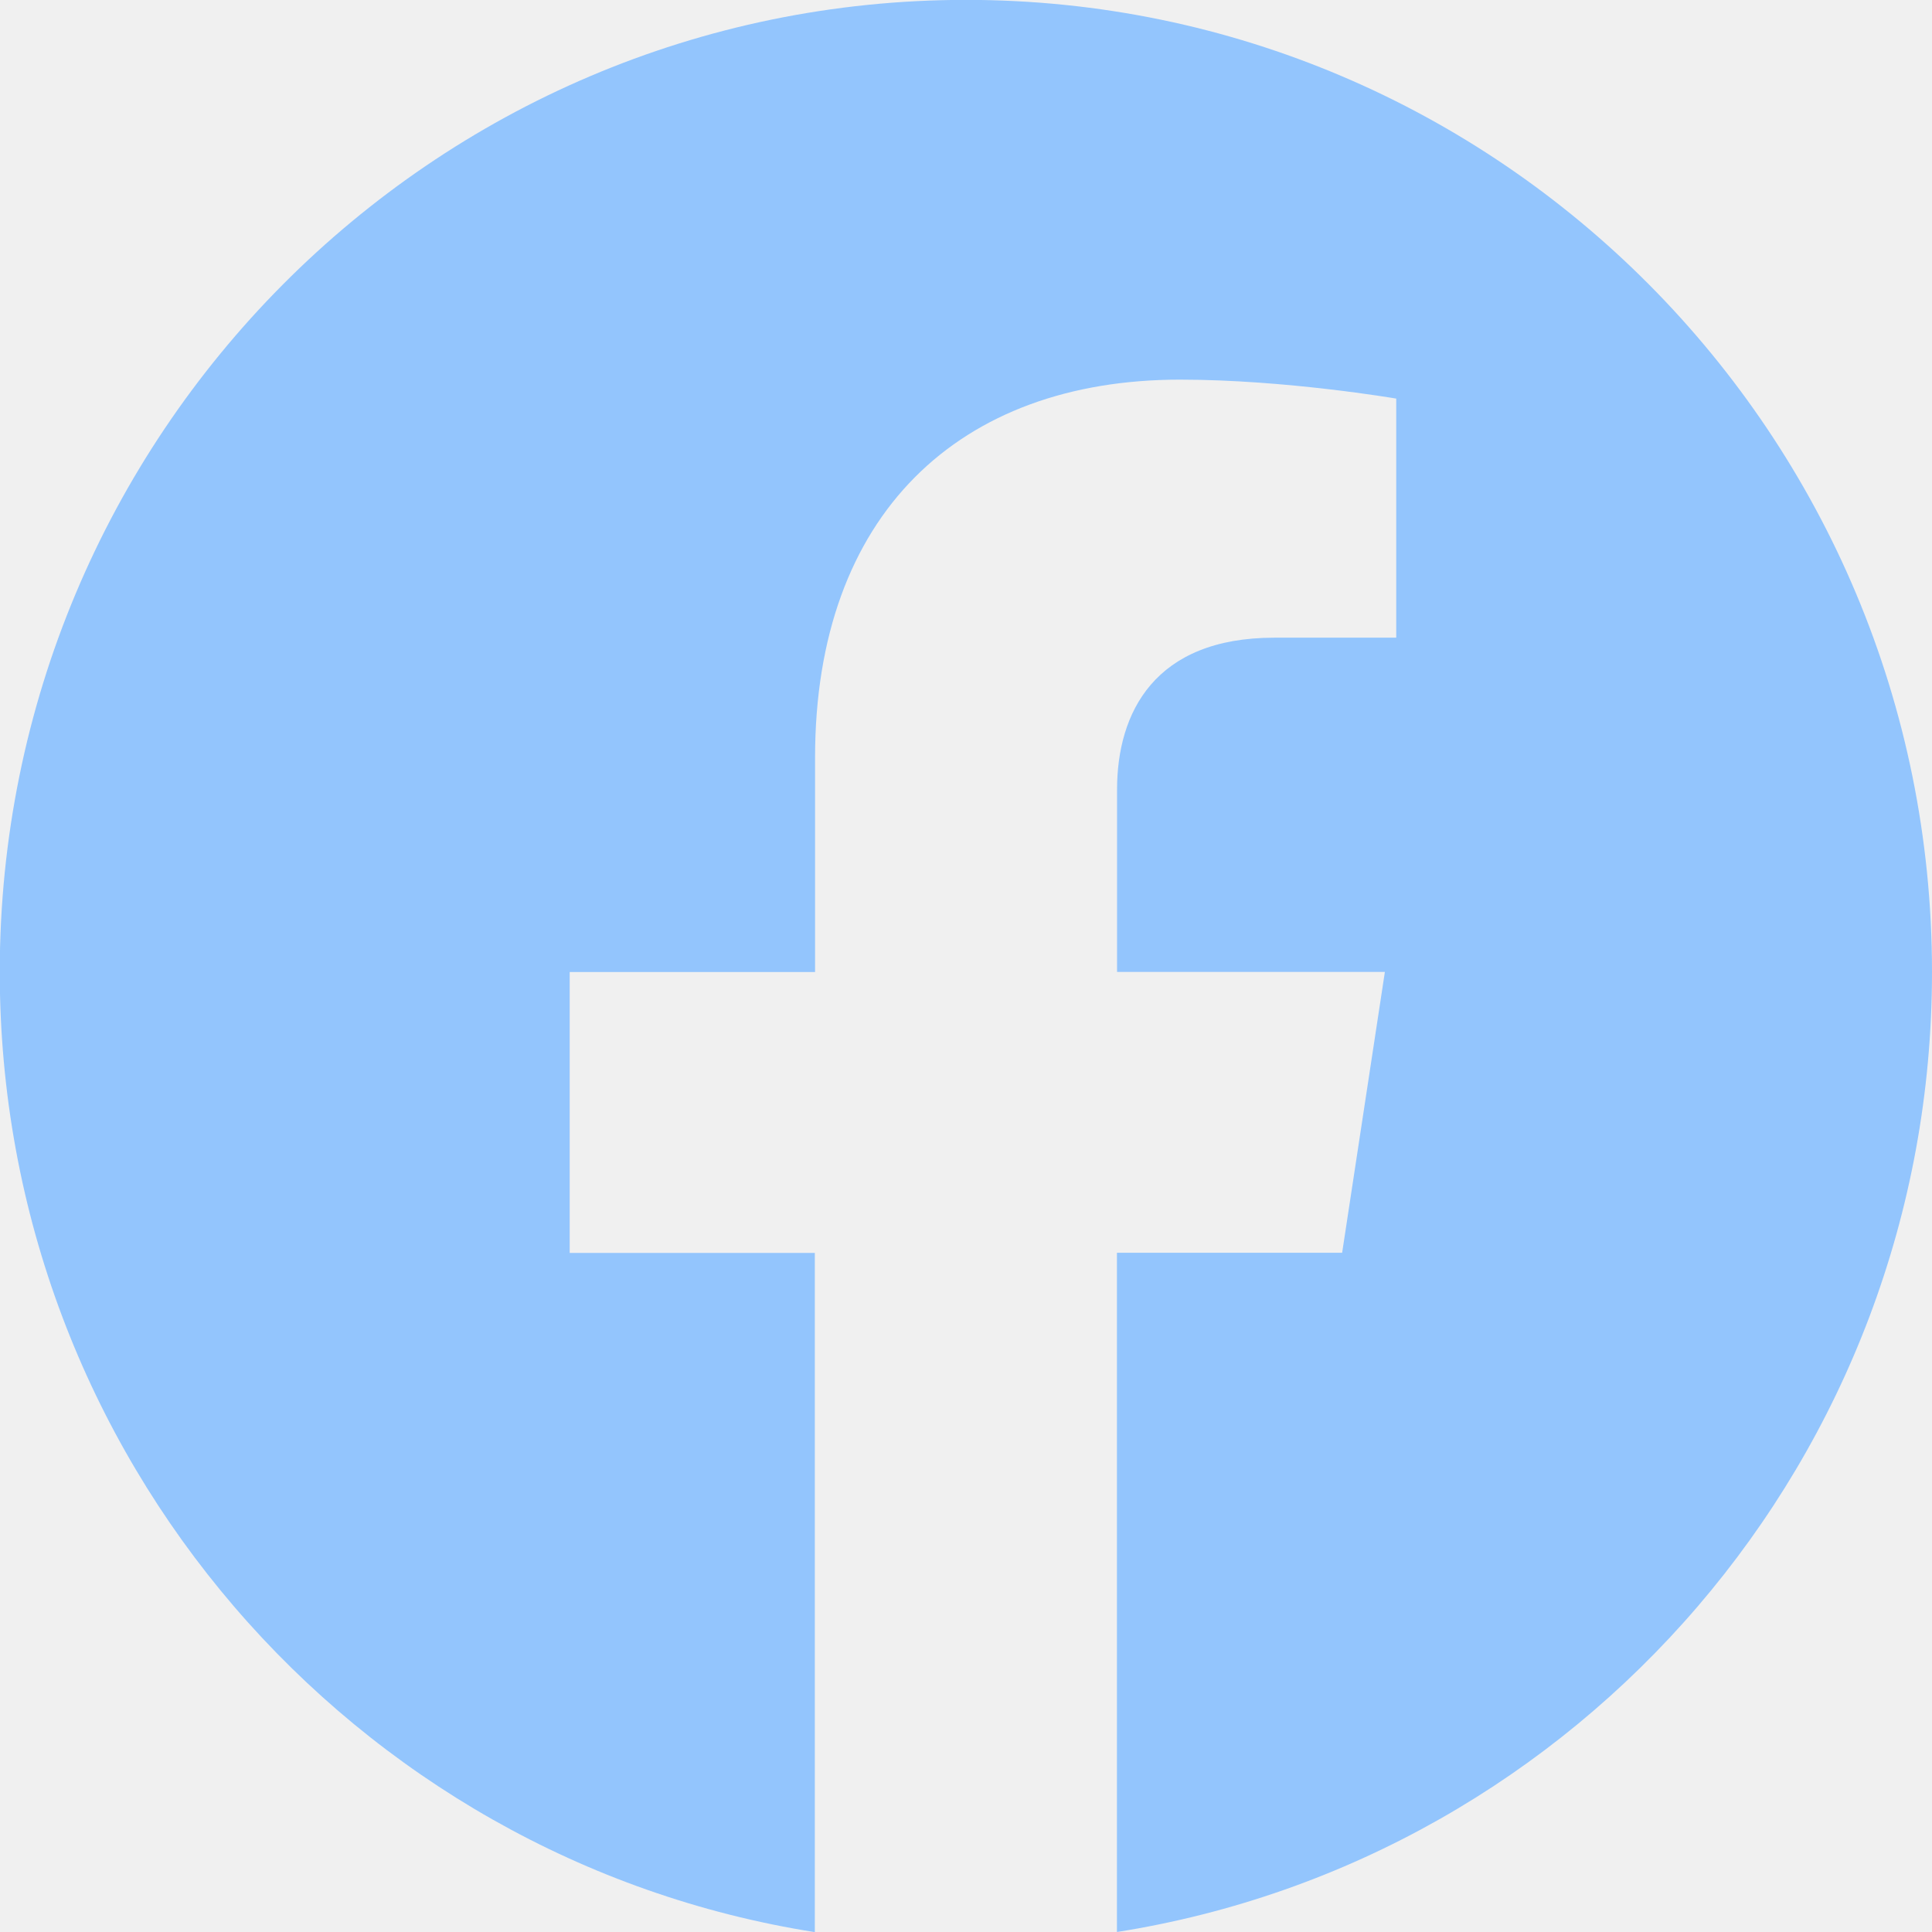
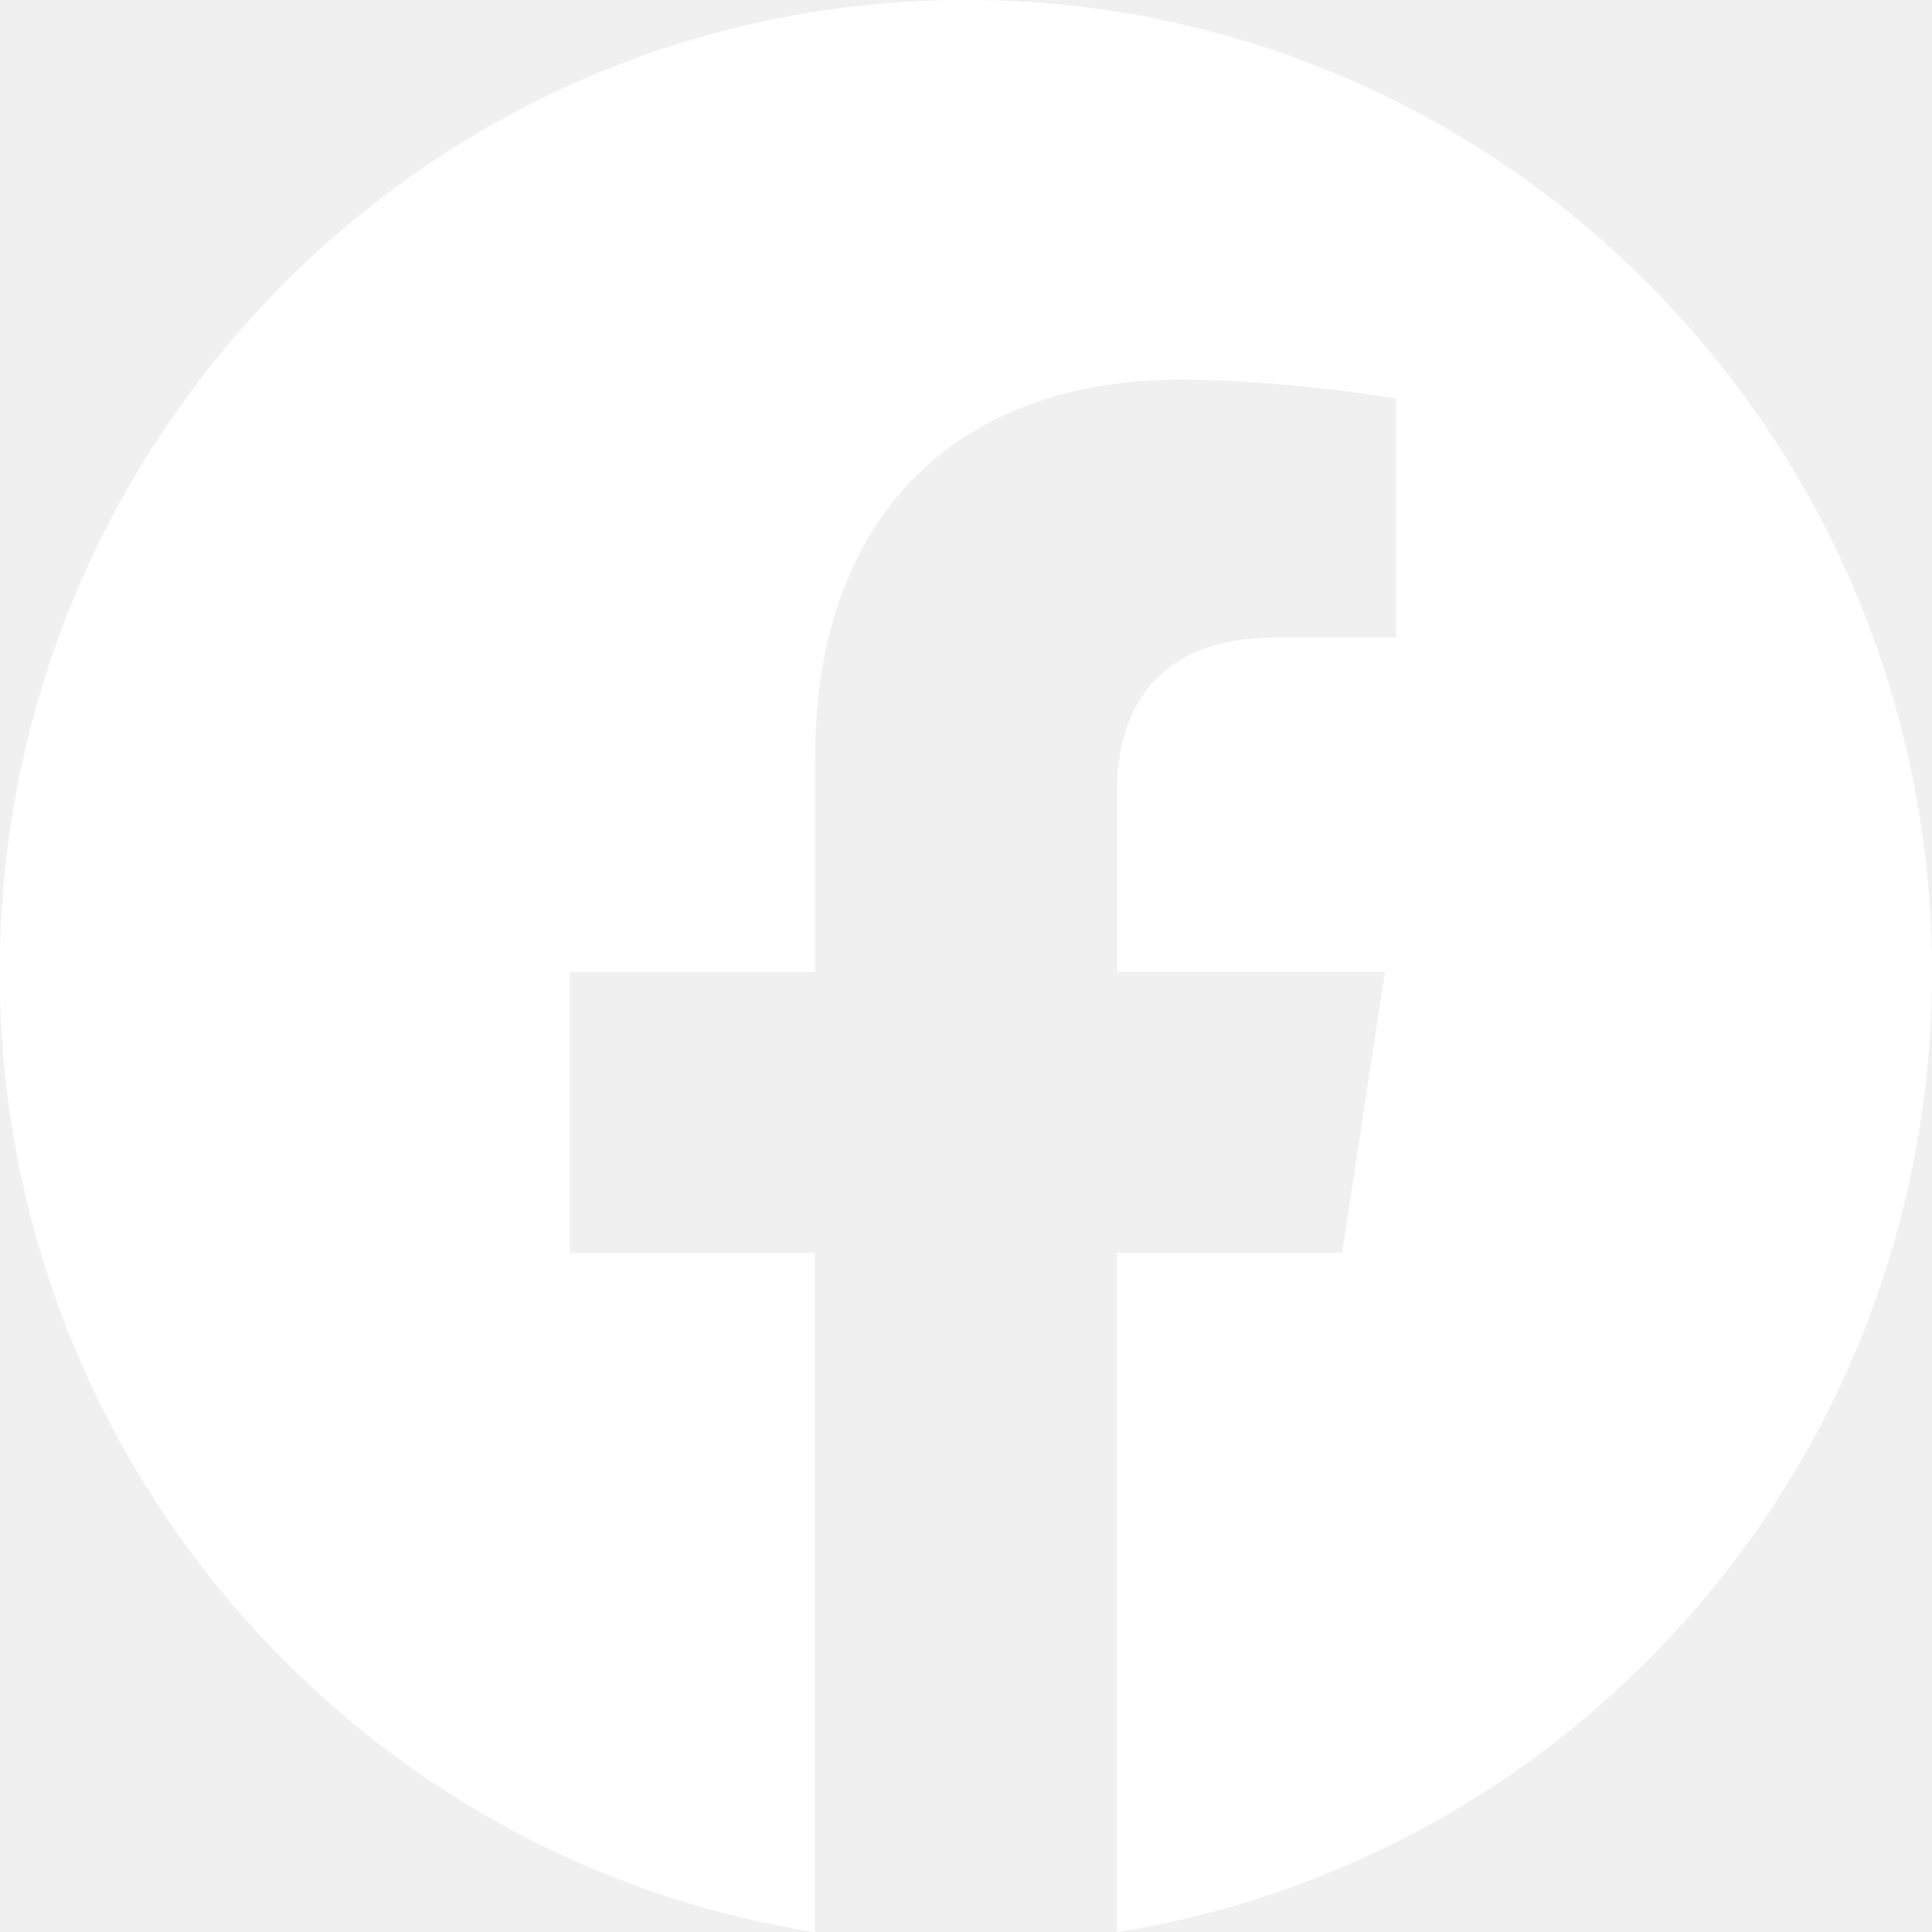
- <svg xmlns="http://www.w3.org/2000/svg" width="16" height="16" fill="#93c5fd" class="bi bi-facebook" viewBox="0 0 16 16">
+ <svg xmlns="http://www.w3.org/2000/svg" width="16" height="16" fill="#fff" class="bi bi-facebook" viewBox="0 0 16 16">
  <path d="M16 8.049c0-4.446-3.582-8.05-8-8.05C3.58 0-.002 3.603-.002 8.05c0 4.017 2.926 7.347 6.75 7.951v-5.625h-2.03V8.05H6.75V6.275c0-2.017 1.195-3.131 3.022-3.131.876 0 1.791.157 1.791.157v1.98h-1.009c-.993 0-1.303.621-1.303 1.258v1.51h2.218l-.354 2.326H9.25V16c3.824-.604 6.75-3.934 6.75-7.951z" />
</svg>
